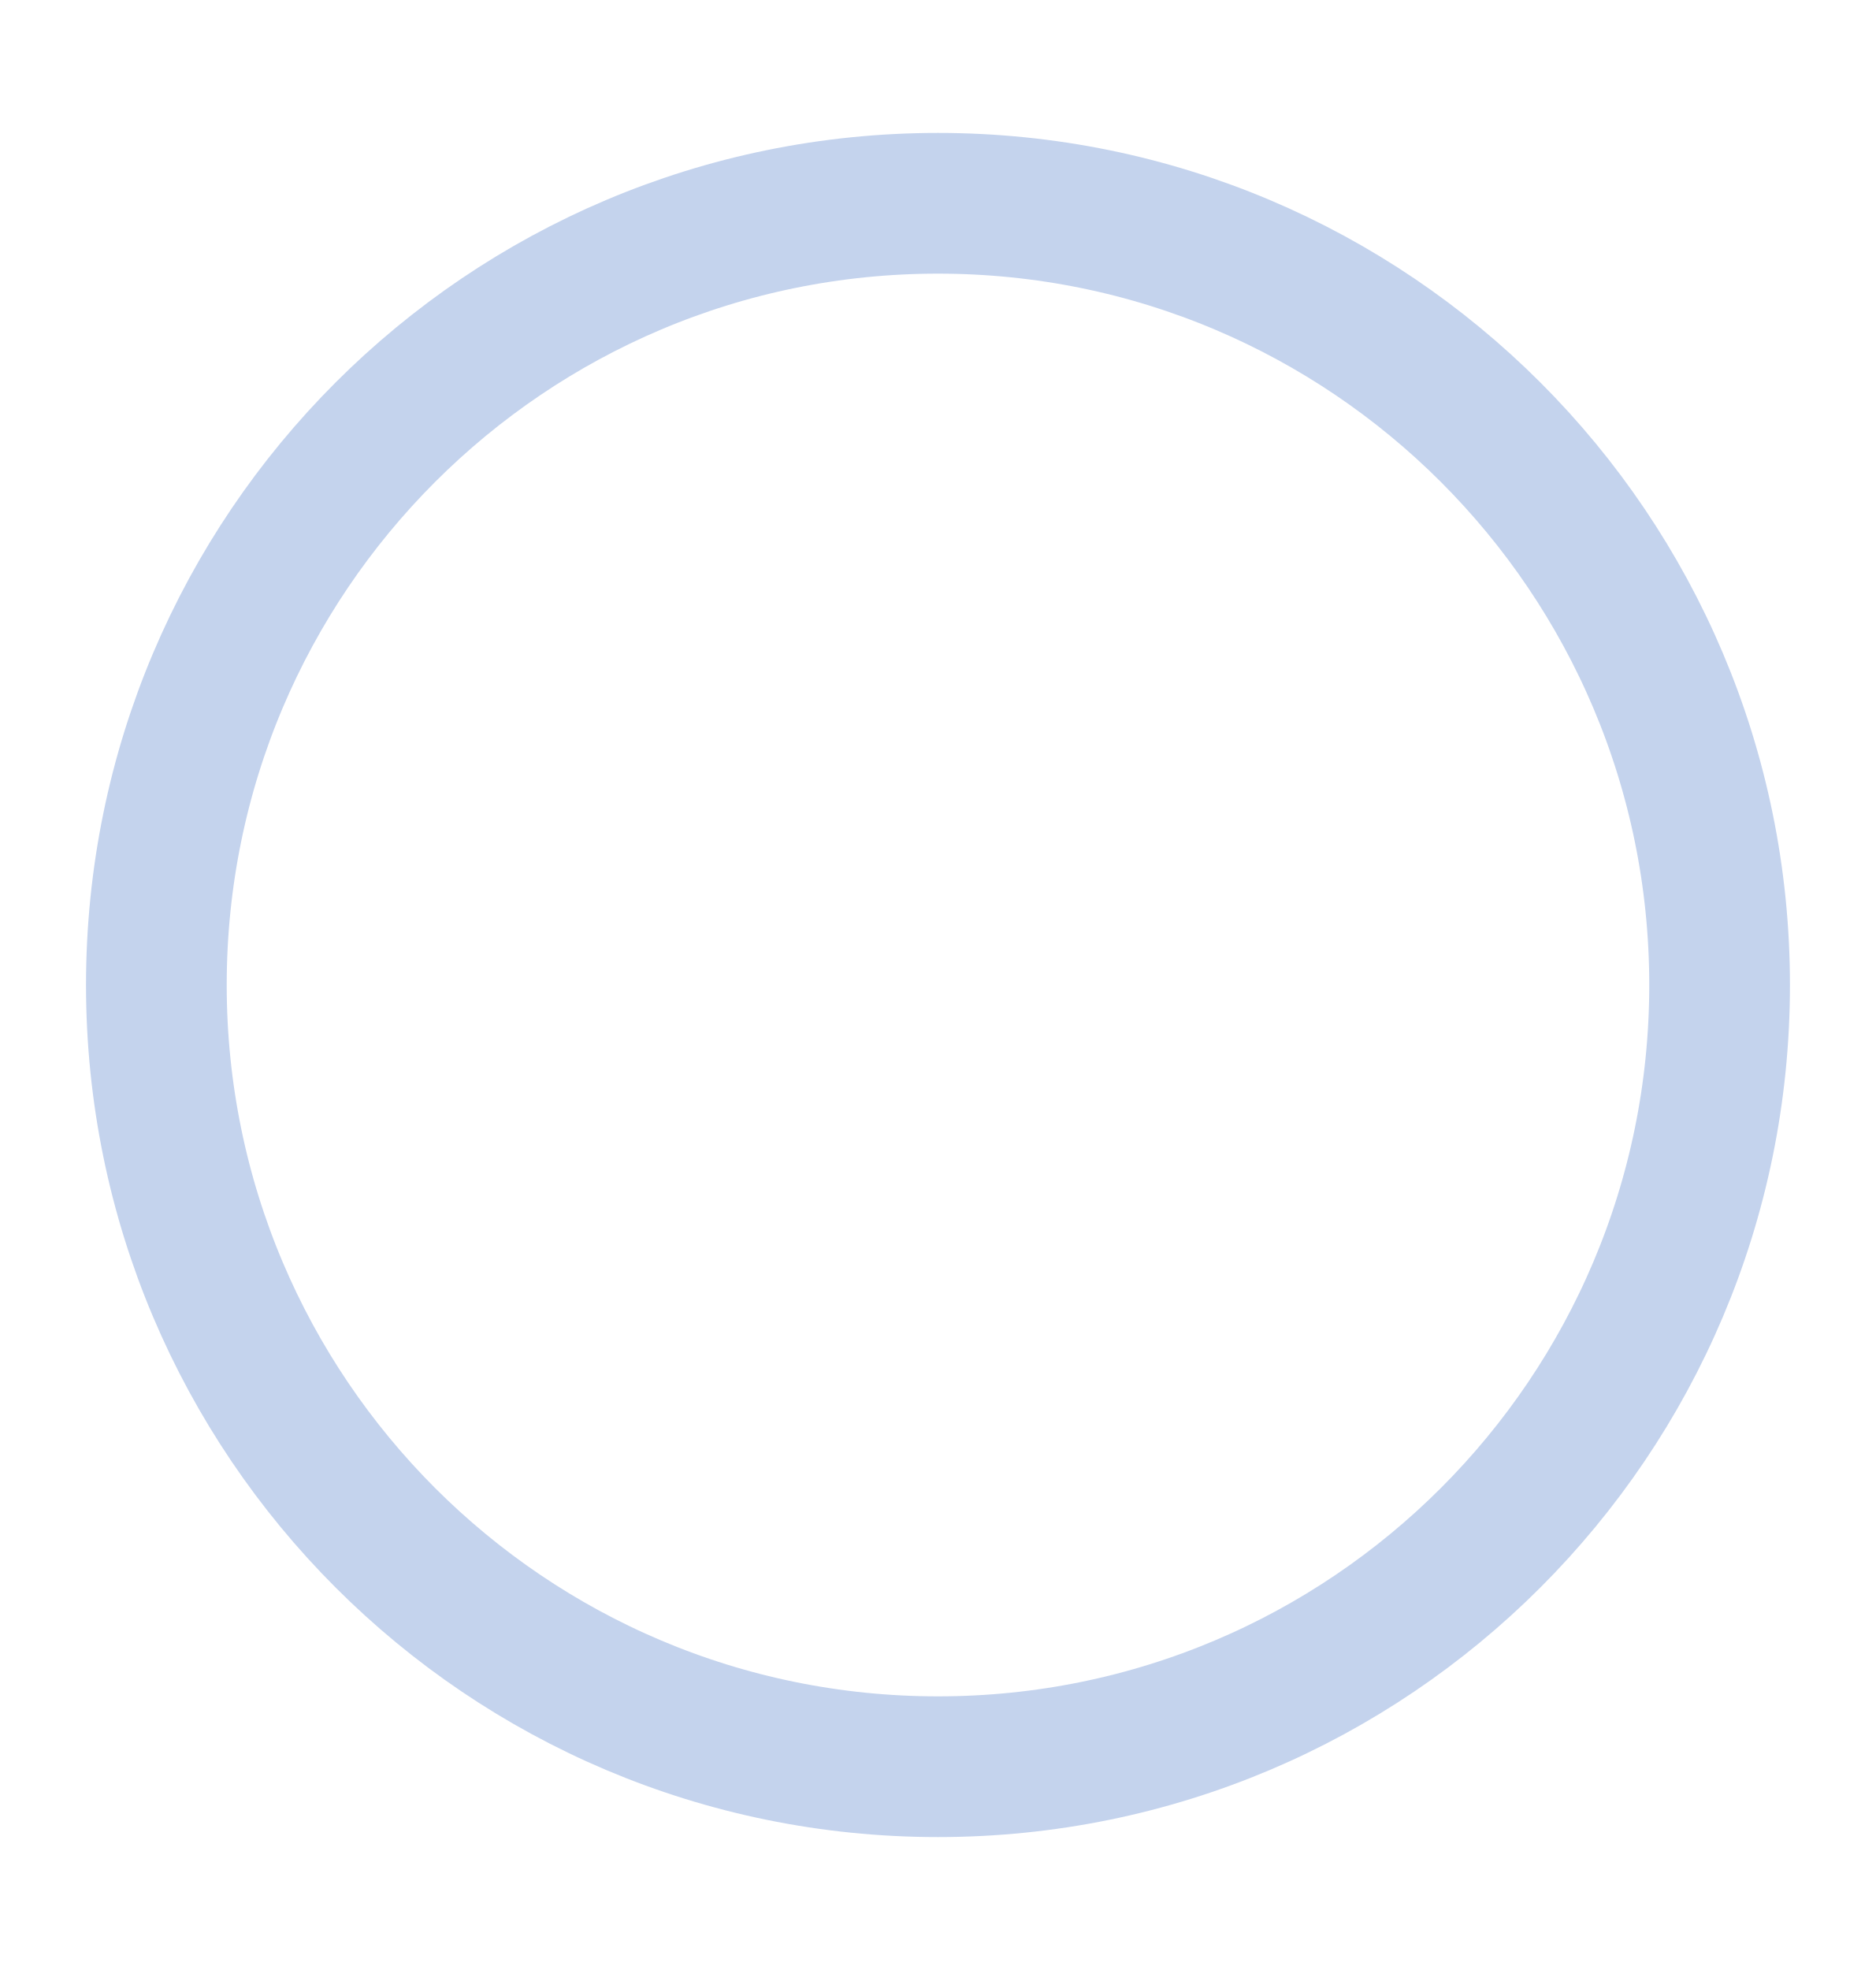
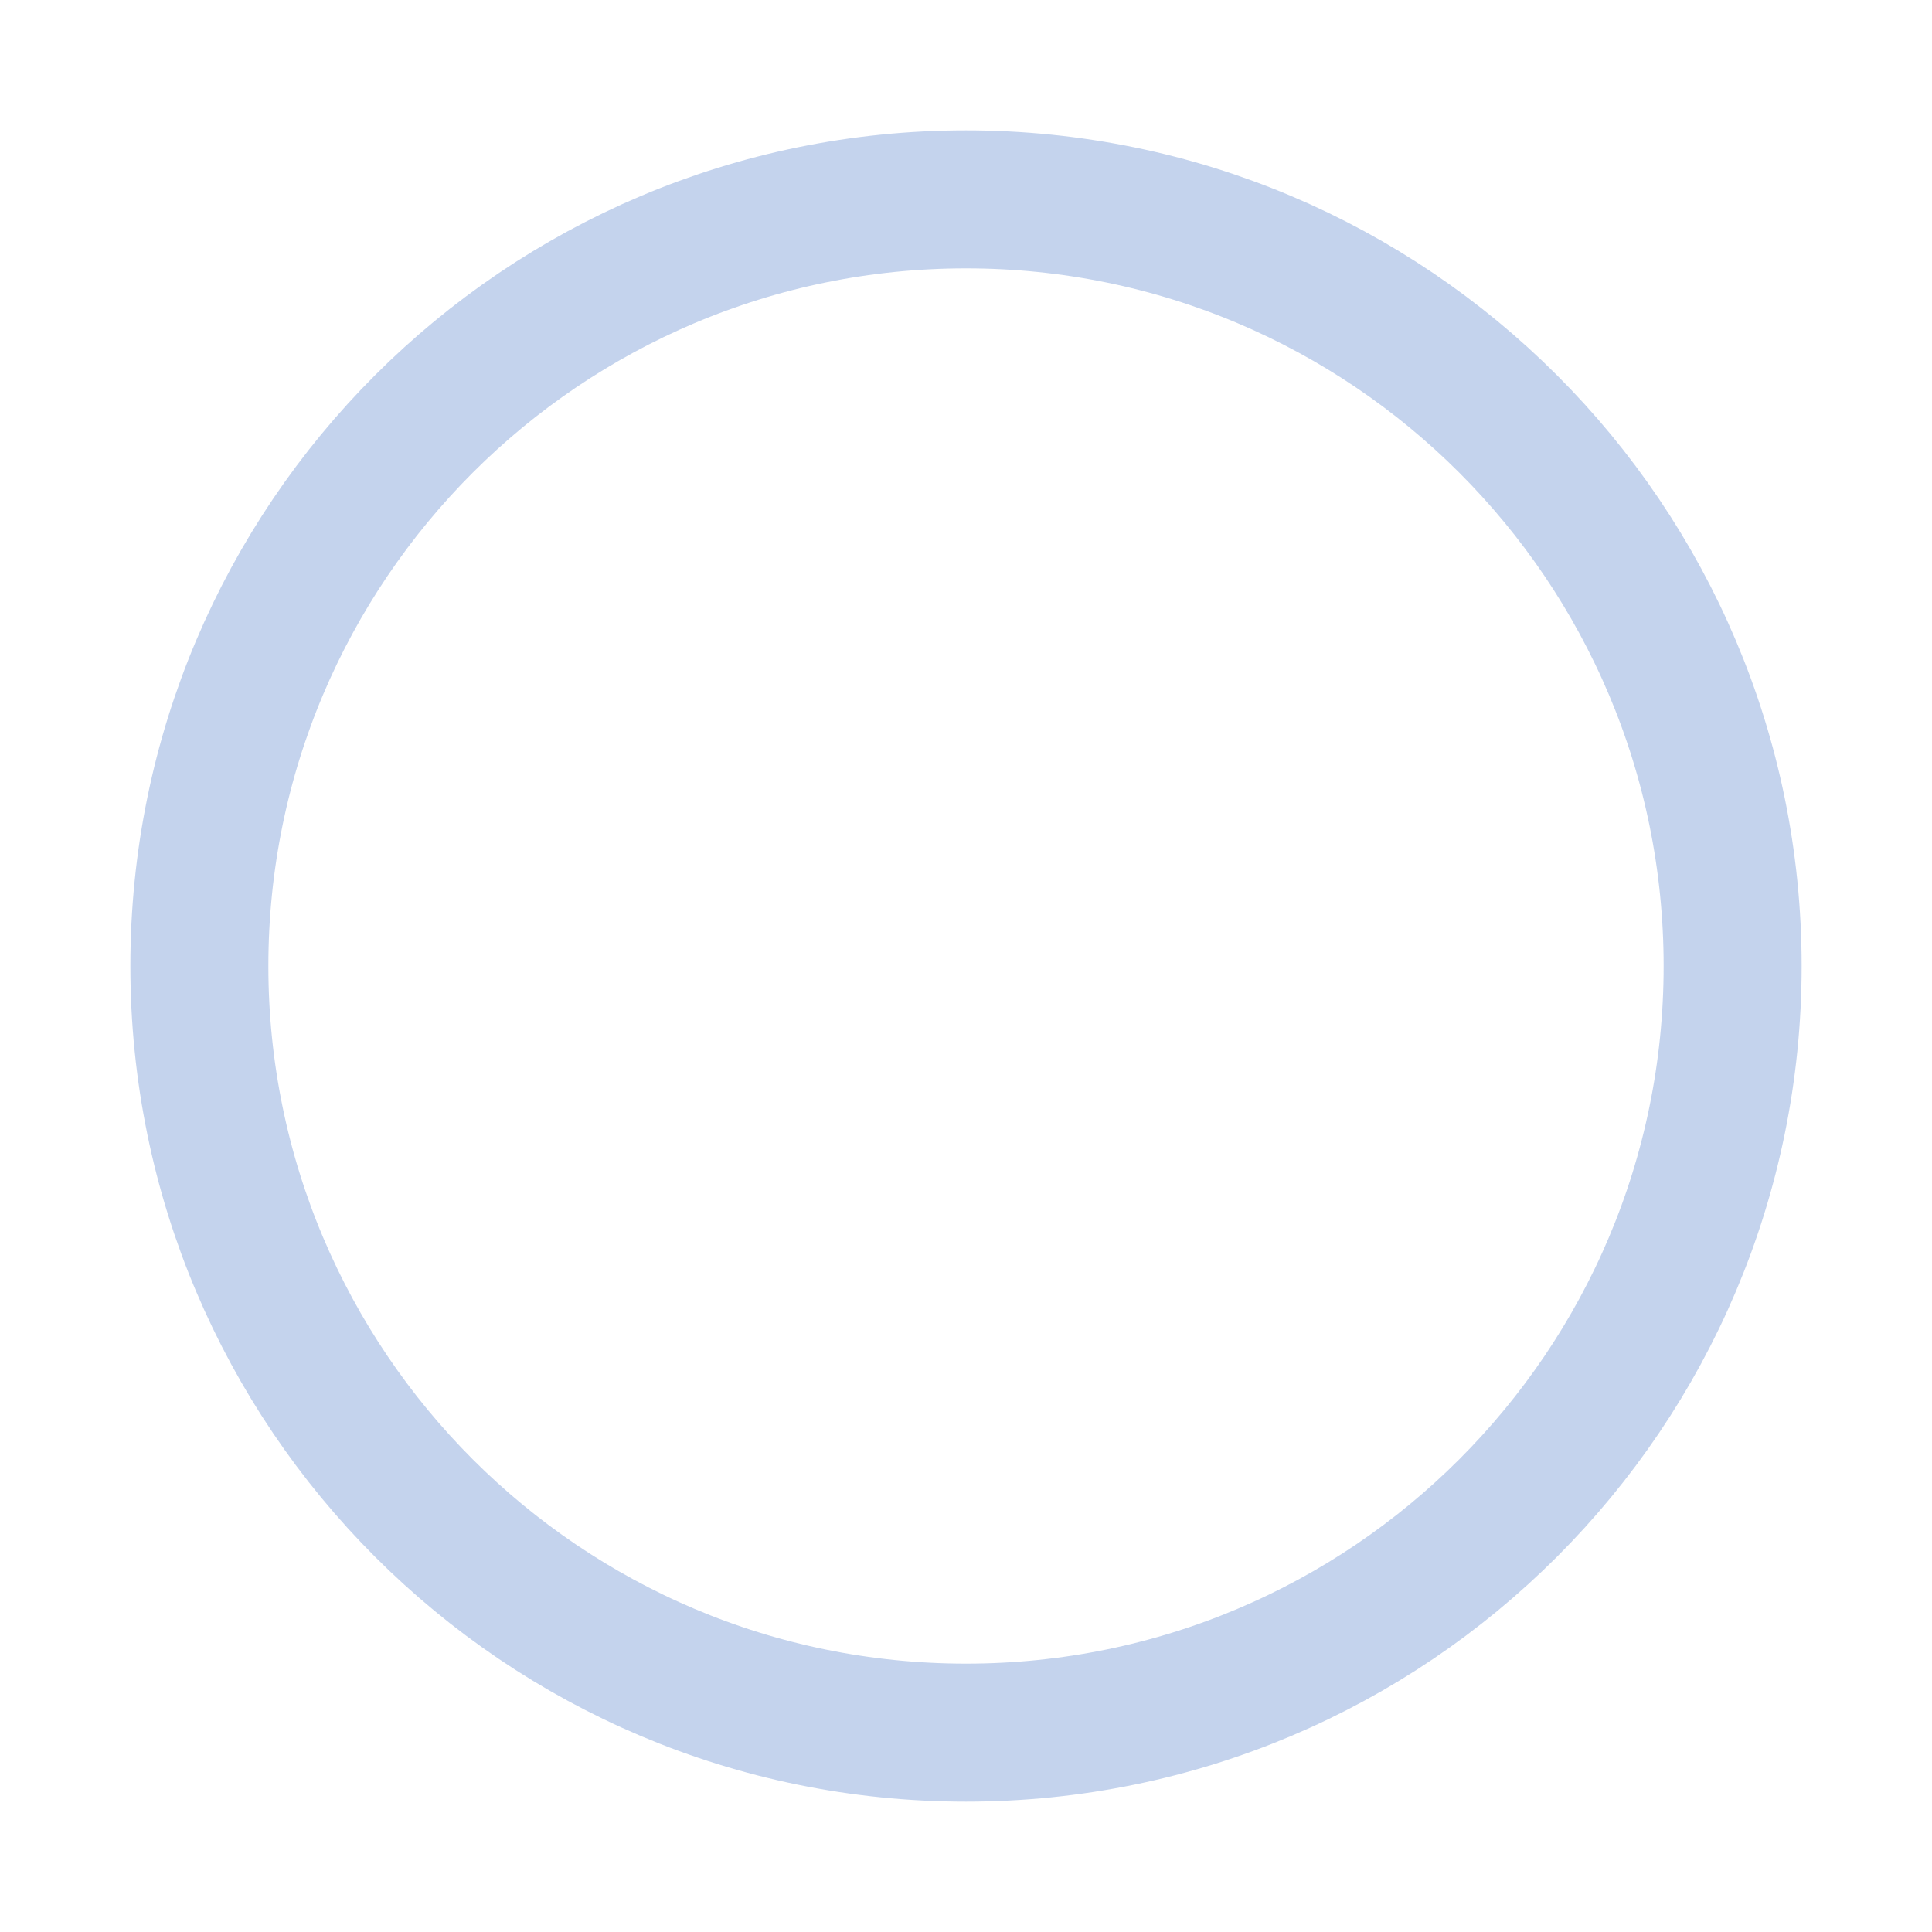
- <svg xmlns="http://www.w3.org/2000/svg" width="20" height="21" viewBox="0 0 20 21" fill="none">
+ <svg xmlns="http://www.w3.org/2000/svg" width="21" height="21" viewBox="0 0 20 21" fill="none">
  <path d="M10 18.833C14.602 18.833 18.333 15.102 18.333 10.5C18.333 5.898 14.602 2.167 10 2.167C5.398 2.167 1.667 5.898 1.667 10.5C1.667 15.102 5.398 18.833 10 18.833Z" stroke="#C4D3ED" stroke-width="1.5" stroke-linecap="round" stroke-linejoin="round" />
</svg>
